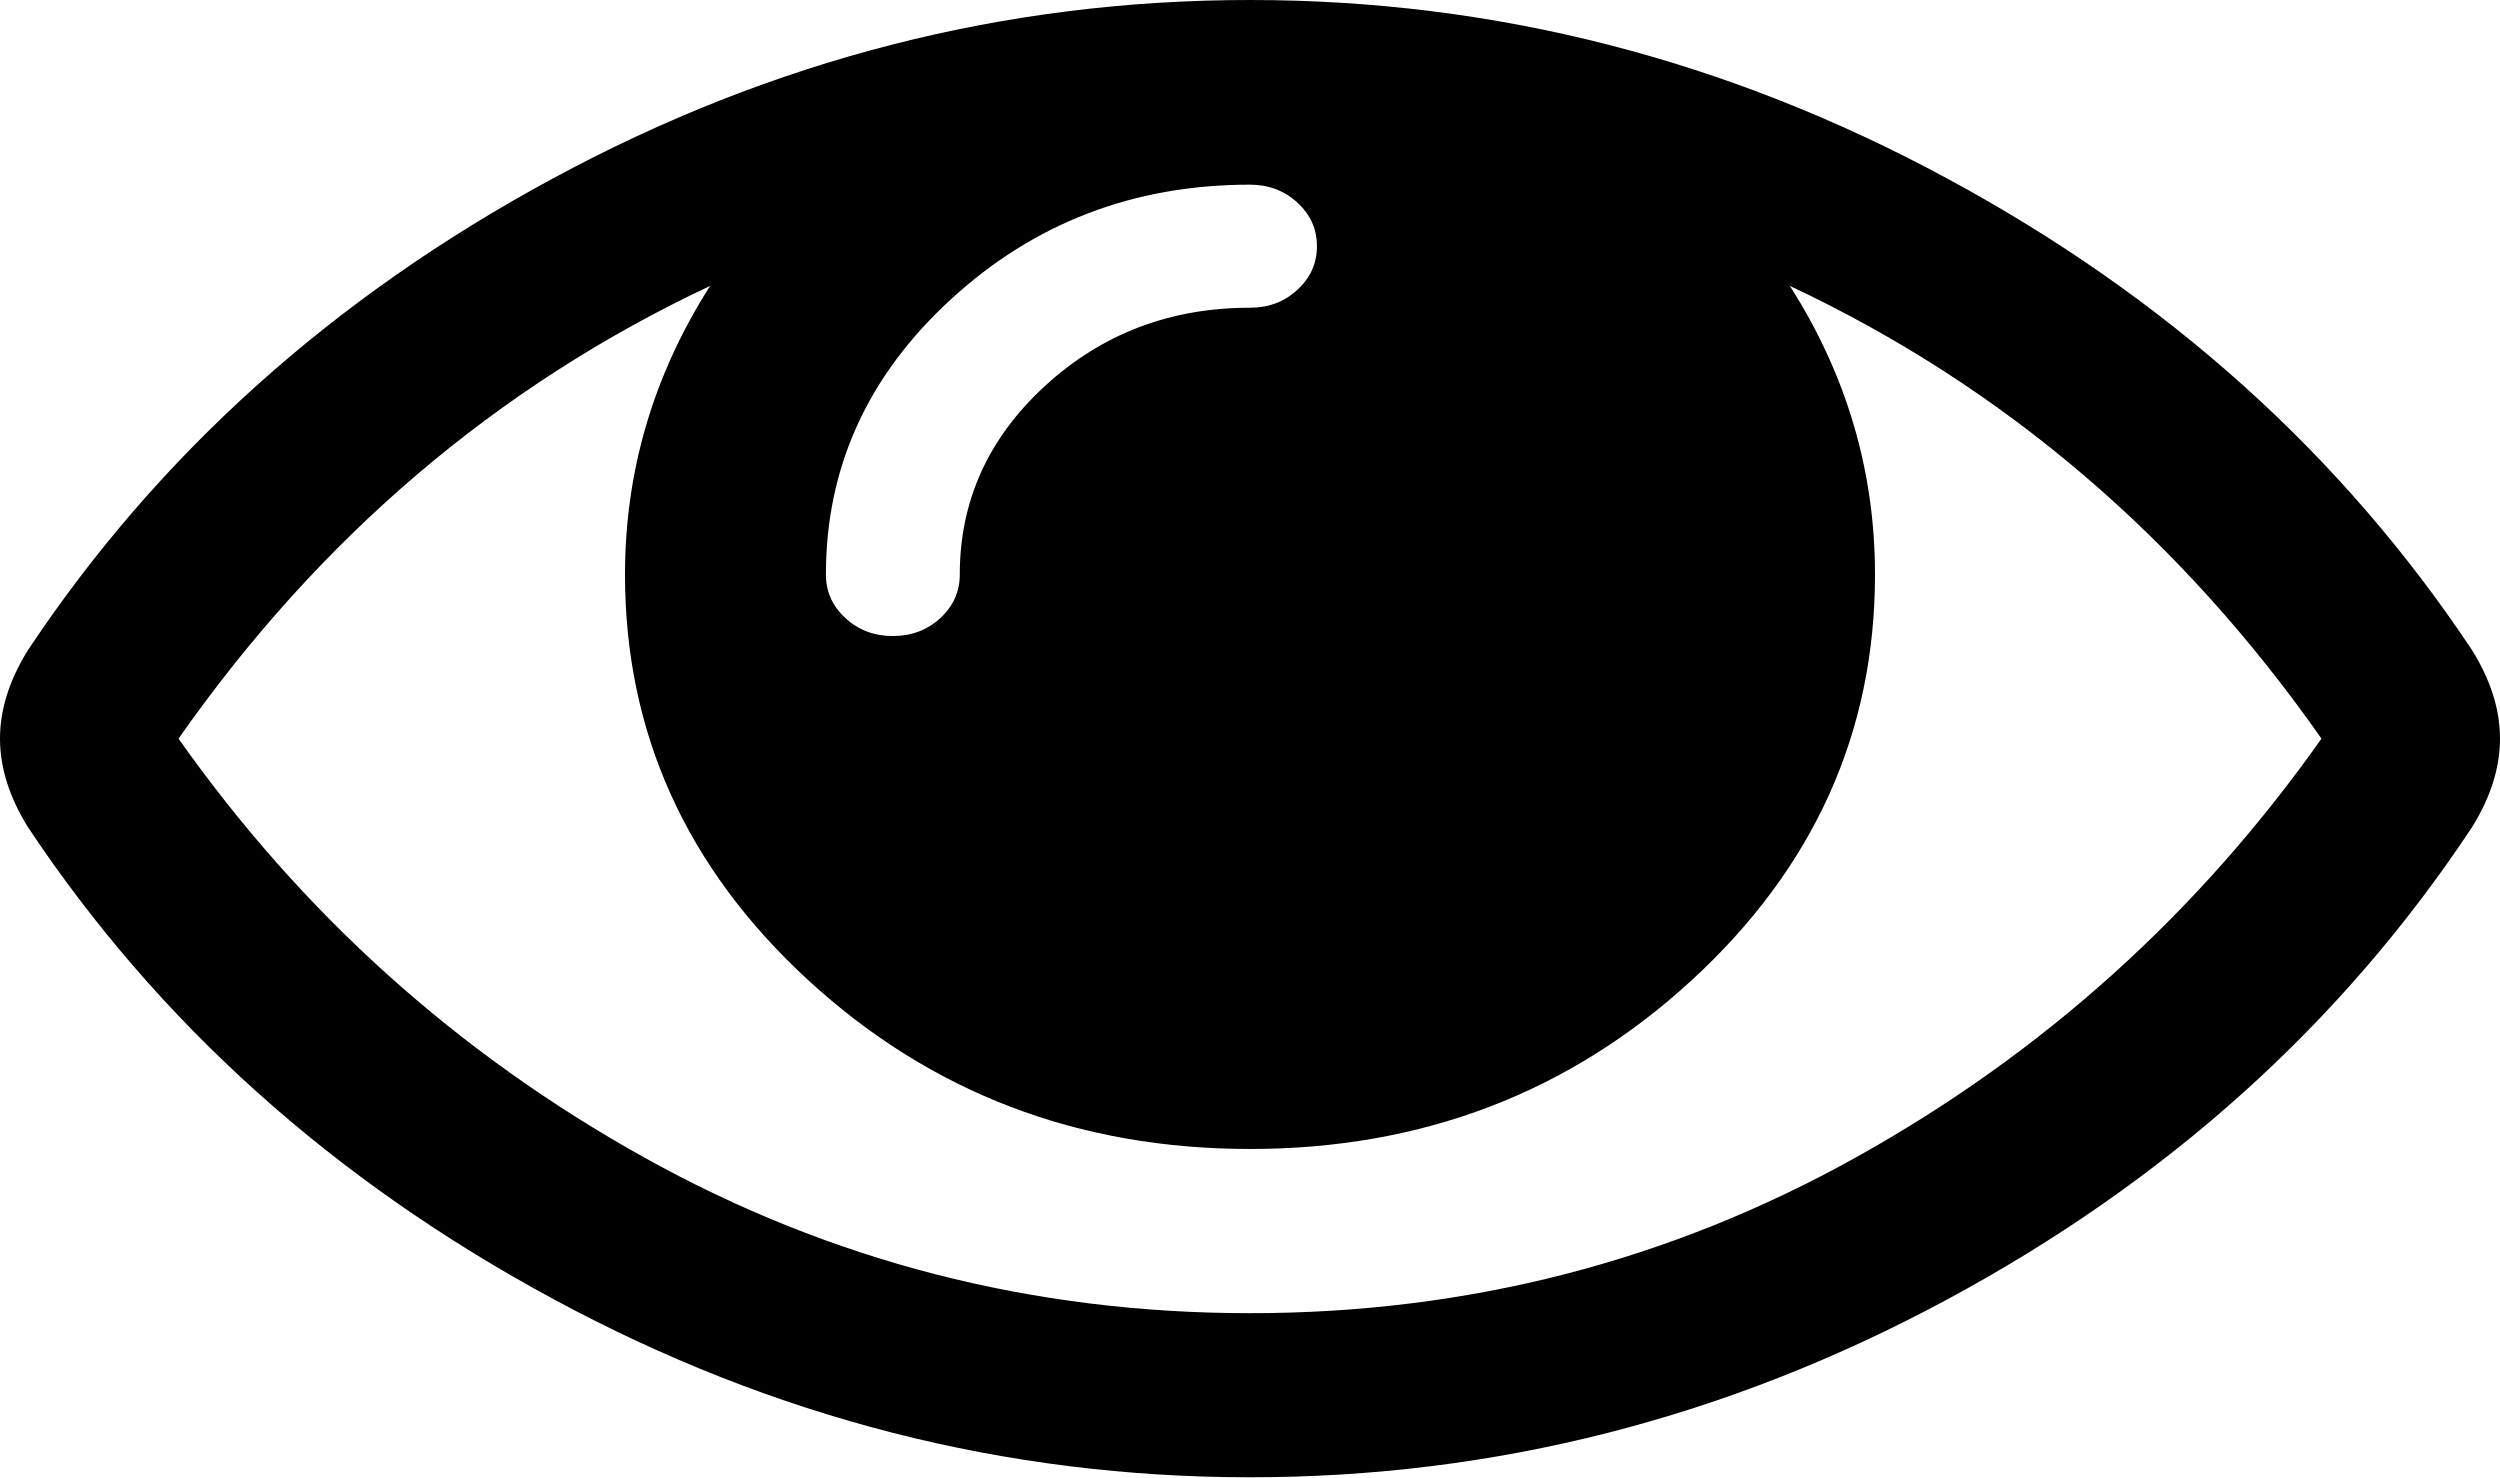
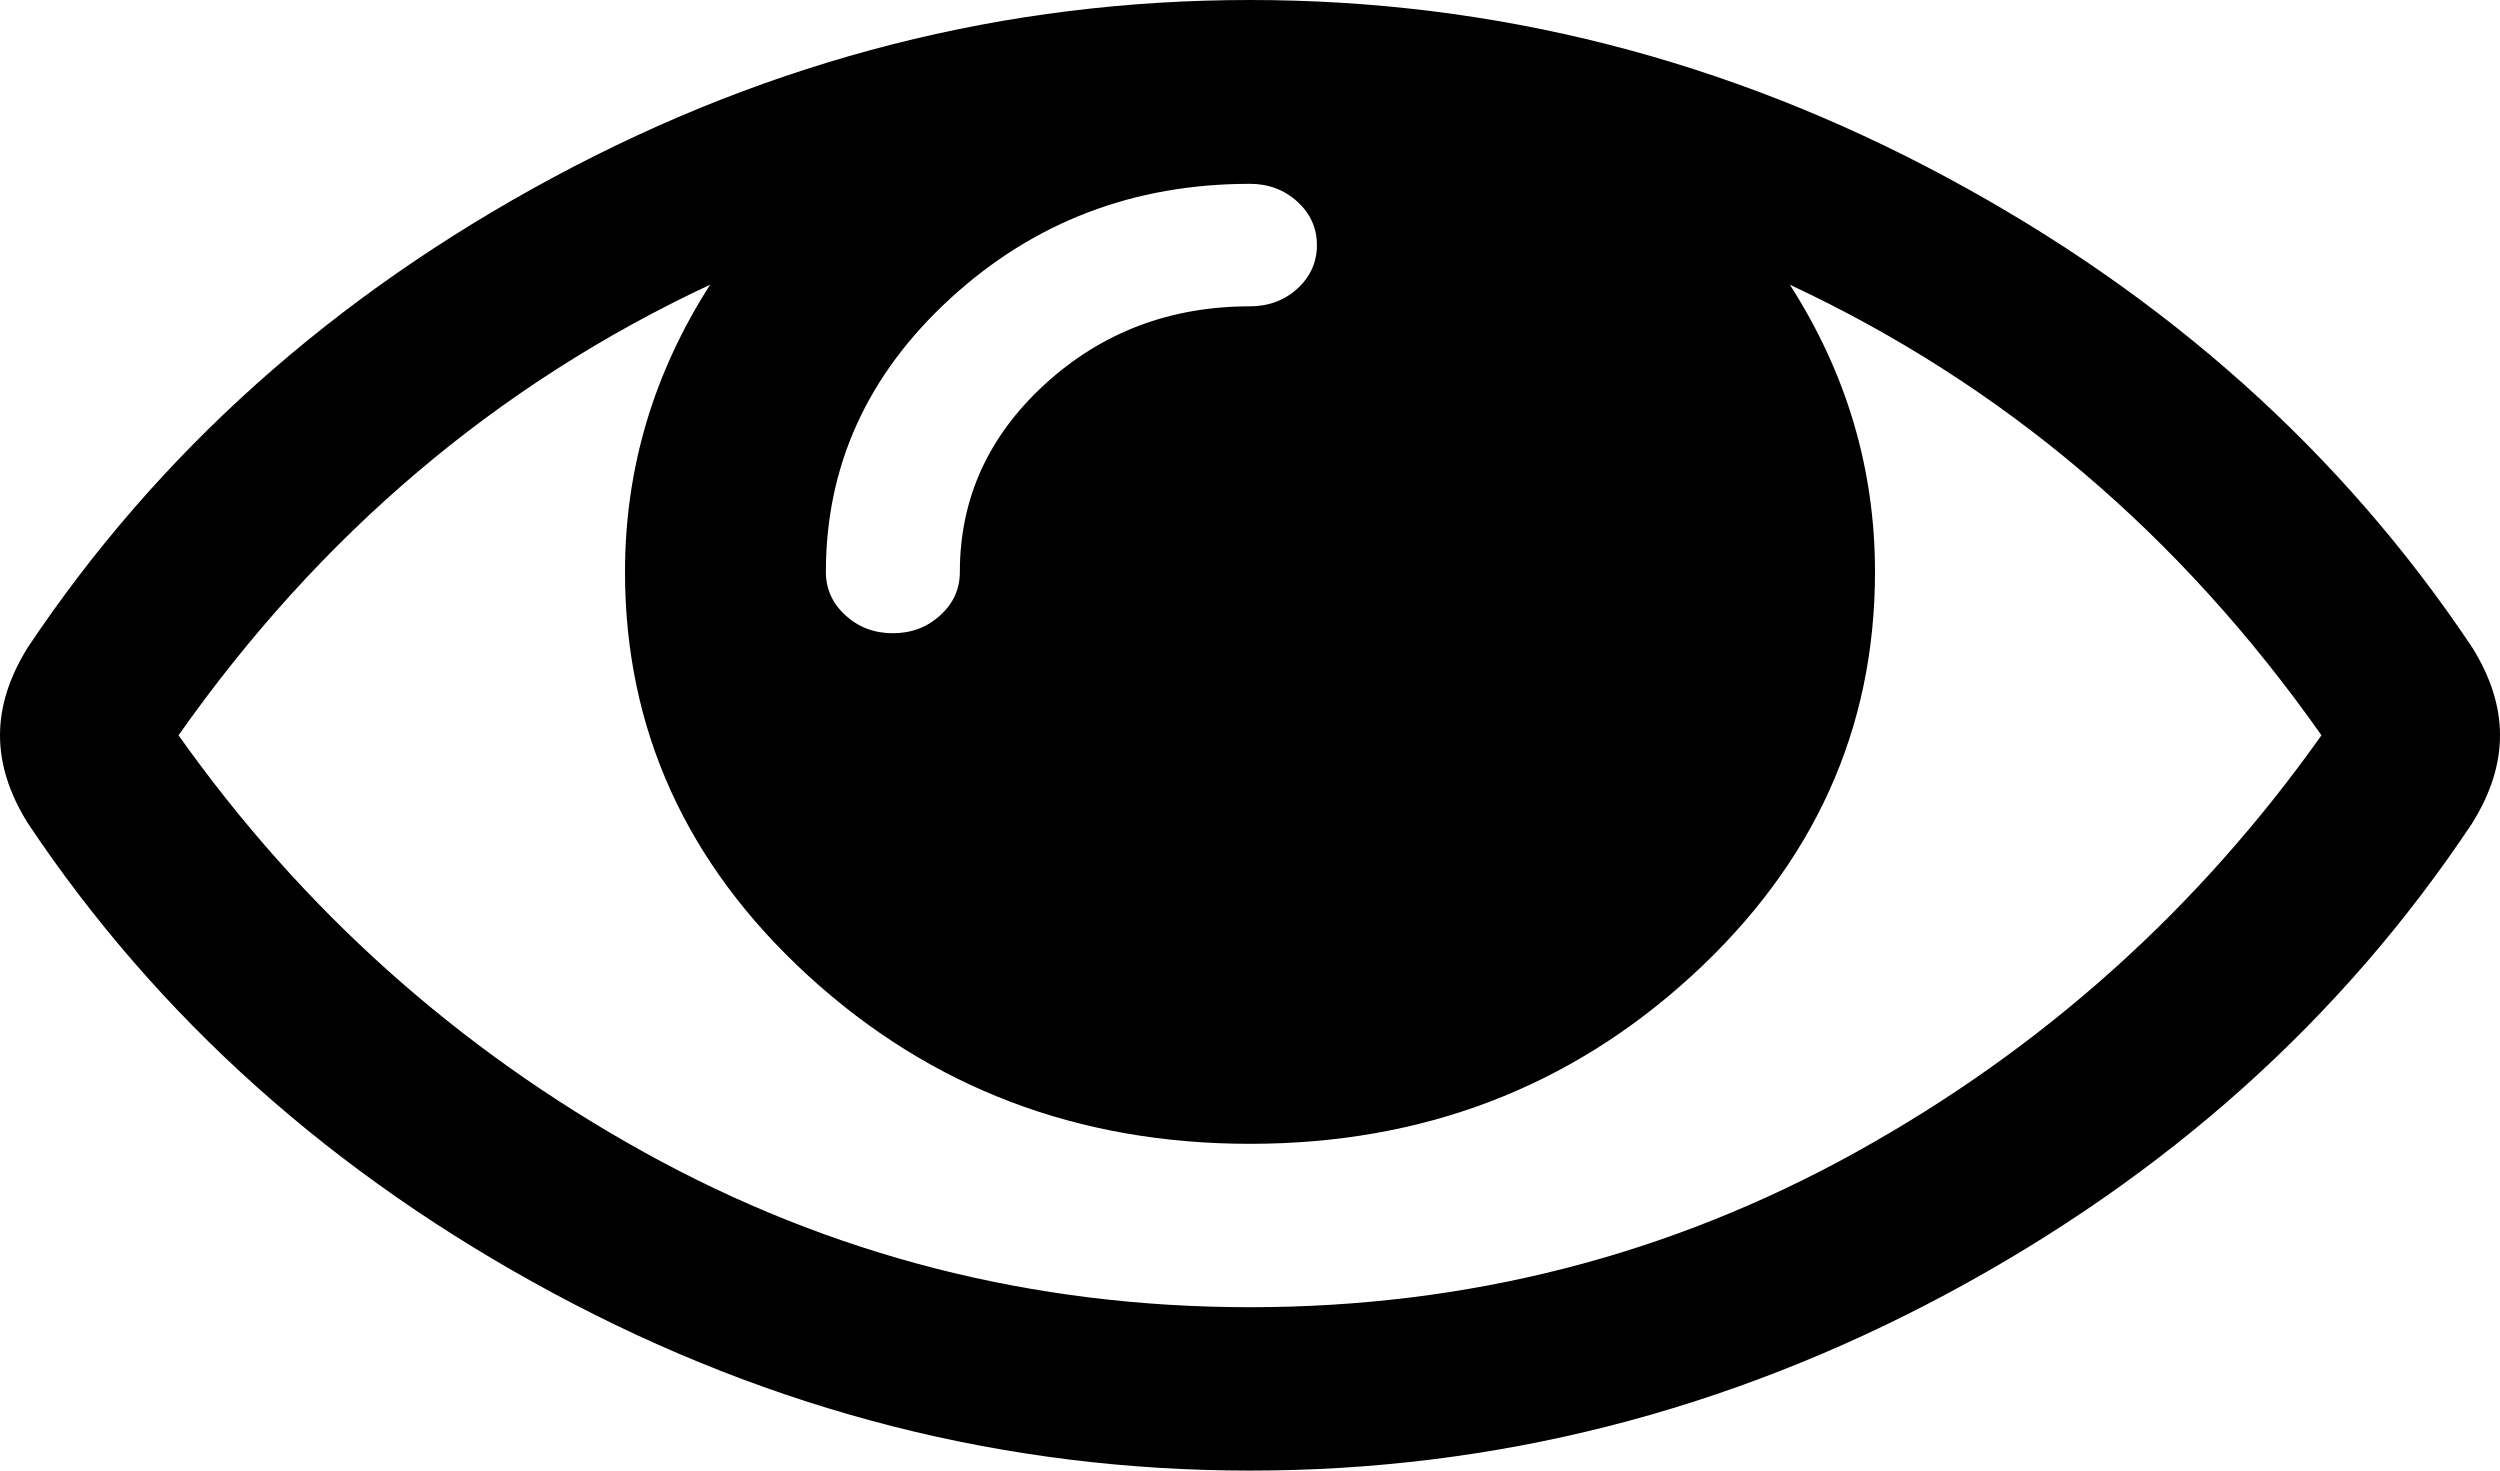
- <svg xmlns="http://www.w3.org/2000/svg" version="1.1" width="22px" height="13px">
-   <g transform="matrix(1 0 0 1 -108 -210 )">
-     <path d="M 16.334 10.184  C 17.975 9.27  19.34 8.042  20.429 6.5  C 19.185 4.725  17.625 3.397  15.751 2.516  C 16.25 3.299  16.5 4.145  16.5 5.056  C 16.5 6.447  15.962 7.638  14.886 8.627  C 13.809 9.616  12.514 10.111  11 10.111  C 9.486 10.111  8.191 9.616  7.114 8.627  C 6.038 7.638  5.5 6.447  5.5 5.056  C 5.5 4.145  5.75 3.299  6.249 2.516  C 4.375 3.397  2.815 4.725  1.571 6.5  C 2.66 8.042  4.025 9.27  5.666 10.184  C 7.307 11.099  9.085 11.556  11 11.556  C 12.915 11.556  14.693 11.099  16.334 10.184  Z M 11.417 2.55  C 11.532 2.445  11.589 2.317  11.589 2.167  C 11.589 2.016  11.532 1.888  11.417 1.783  C 11.303 1.678  11.164 1.625  11 1.625  C 9.977 1.625  9.099 1.962  8.367 2.635  C 7.634 3.308  7.268 4.115  7.268 5.056  C 7.268 5.206  7.325 5.334  7.44 5.439  C 7.554 5.545  7.693 5.597  7.857 5.597  C 8.021 5.597  8.16 5.545  8.275 5.439  C 8.389 5.334  8.446 5.206  8.446 5.056  C 8.446 4.409  8.696 3.856  9.195 3.397  C 9.695 2.938  10.296 2.708  11 2.708  C 11.164 2.708  11.303 2.656  11.417 2.55  Z M 21.754 5.721  C 21.918 5.985  22 6.244  22 6.5  C 22 6.756  21.918 7.015  21.754 7.279  C 20.609 9.009  19.068 10.395  17.132 11.437  C 15.197 12.479  13.153 13  11 13  C 8.847 13  6.803 12.477  4.868 11.431  C 2.932 10.386  1.391 9.001  0.246 7.279  C 0.082 7.015  0 6.756  0 6.5  C 0 6.244  0.082 5.985  0.246 5.721  C 1.391 3.999  2.932 2.614  4.868 1.569  C 6.803 0.523  8.847 0  11 0  C 13.153 0  15.197 0.523  17.132 1.569  C 19.068 2.614  20.609 3.999  21.754 5.721  Z " fill-rule="nonzero" fill="#000000" stroke="none" transform="matrix(1 0 0 1 108 210 )" />
+ <svg xmlns="http://www.w3.org/2000/svg" version="1.1" width="17px" height="10px">
+   <g transform="matrix(1 0 0 1 -106 -208 )">
+     <path d="M 12.622 7.834  C 13.89 7.131  14.945 6.186  15.786 5  C 14.824 3.634  13.62 2.613  12.171 1.936  C 12.557 2.538  12.75 3.189  12.75 3.889  C 12.75 4.959  12.334 5.875  11.503 6.636  C 10.671 7.397  9.67 7.778  8.5 7.778  C 7.33 7.778  6.329 7.397  5.497 6.636  C 4.666 5.875  4.25 4.959  4.25 3.889  C 4.25 3.189  4.443 2.538  4.829 1.936  C 3.38 2.613  2.176 3.634  1.214 5  C 2.055 6.186  3.11 7.131  4.378 7.834  C 5.646 8.537  7.02 8.889  8.5 8.889  C 9.98 8.889  11.354 8.537  12.622 7.834  Z M 8.823 1.962  C 8.911 1.881  8.955 1.782  8.955 1.667  C 8.955 1.551  8.911 1.453  8.823 1.372  C 8.734 1.291  8.626 1.25  8.5 1.25  C 7.709 1.25  7.031 1.509  6.465 2.027  C 5.899 2.545  5.616 3.166  5.616 3.889  C 5.616 4.005  5.66 4.103  5.749 4.184  C 5.837 4.265  5.945 4.306  6.071 4.306  C 6.198 4.306  6.305 4.265  6.394 4.184  C 6.483 4.103  6.527 4.005  6.527 3.889  C 6.527 3.391  6.72 2.966  7.105 2.613  C 7.491 2.26  7.956 2.083  8.5 2.083  C 8.626 2.083  8.734 2.043  8.823 1.962  Z M 16.81 4.401  C 16.937 4.604  17 4.803  17 5  C 17 5.197  16.937 5.396  16.81 5.599  C 15.925 6.93  14.734 7.996  13.239 8.798  C 11.743 9.599  10.163 10  8.5 10  C 6.837 10  5.257 9.598  3.761 8.793  C 2.266 7.989  1.075 6.924  0.19 5.599  C 0.063 5.396  0 5.197  0 5  C 0 4.803  0.063 4.604  0.19 4.401  C 1.075 3.076  2.266 2.011  3.761 1.207  C 5.257 0.402  6.837 0  8.5 0  C 10.163 0  11.743 0.402  13.239 1.207  C 14.734 2.011  15.925 3.076  16.81 4.401  Z " fill-rule="nonzero" fill="#000000" stroke="none" transform="matrix(1 0 0 1 106 208 )" />
  </g>
</svg>
